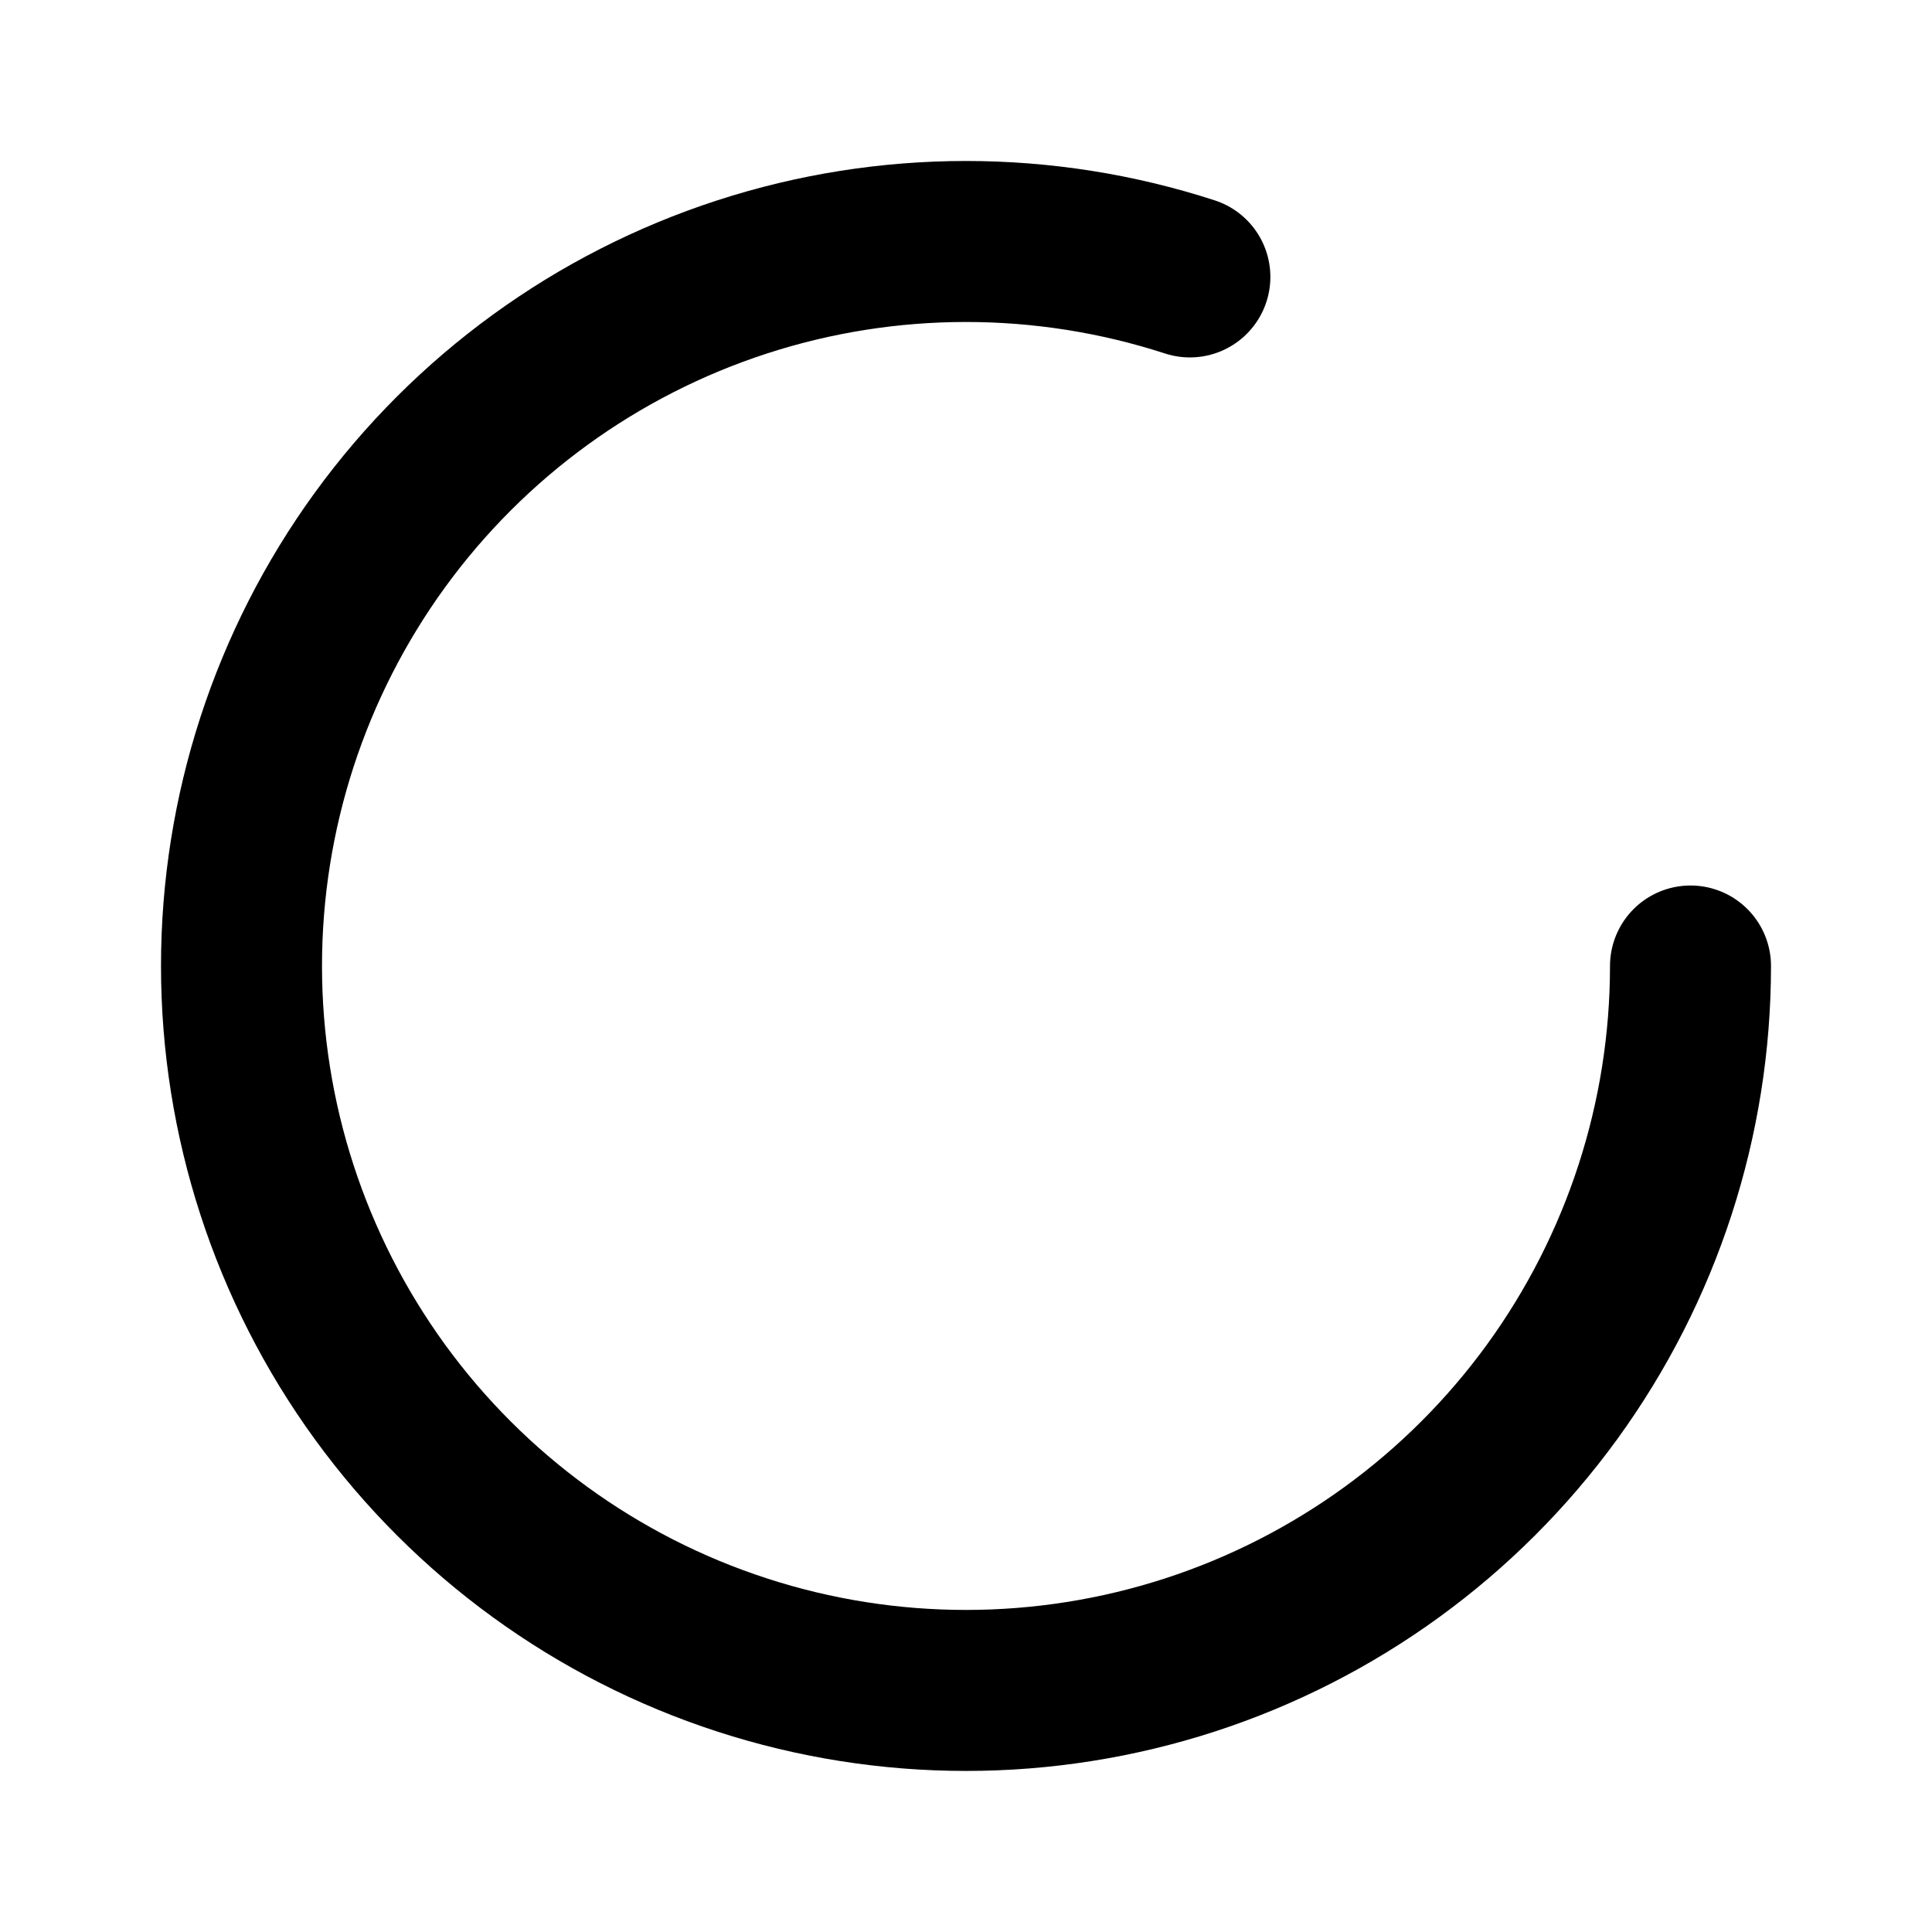
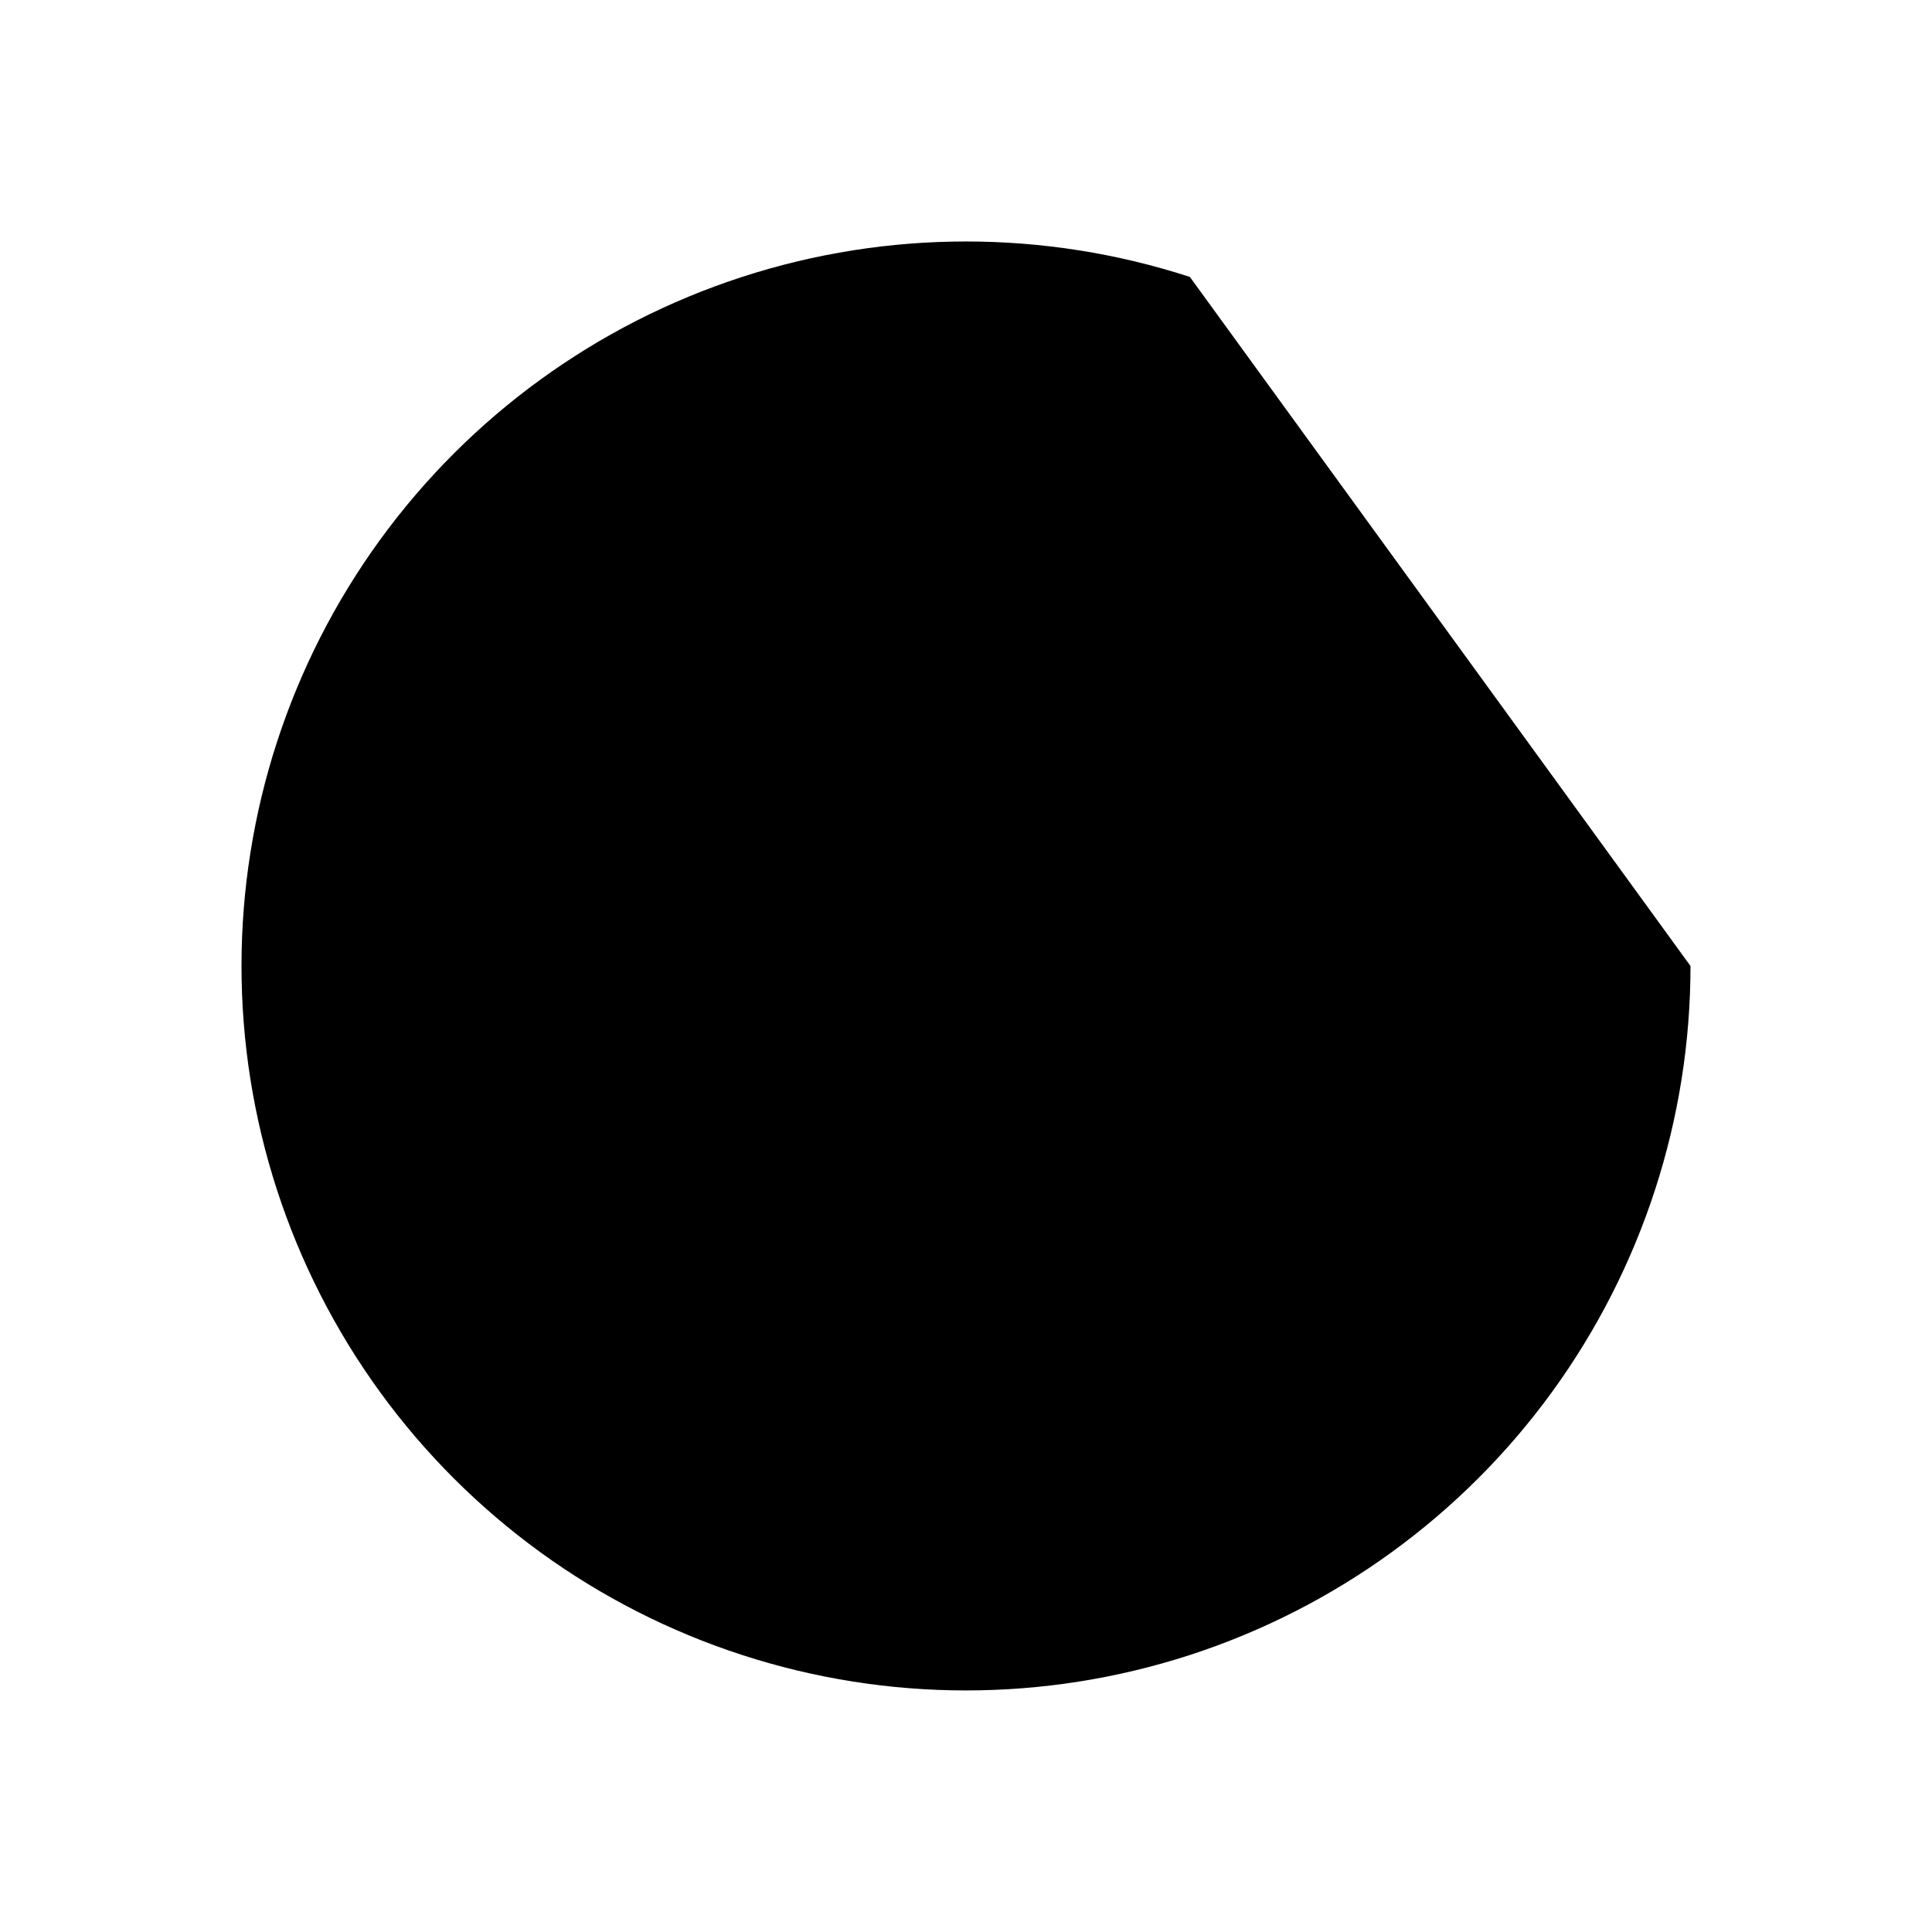
- <svg xmlns="http://www.w3.org/2000/svg" width="24" height="24" viewBox="0 0 24 24" fill="none">
-   <path d="M21 12C21 13.9 20.398 15.752 19.281 17.29C18.164 18.827 16.588 19.972 14.781 20.559C12.973 21.146 11.026 21.146 9.219 20.559C7.411 19.972 5.836 18.827 4.719 17.29C3.602 15.752 3 13.9 3 11.999C3 10.099 3.602 8.247 4.719 6.709C5.836 5.172 7.411 4.027 9.219 3.44C11.026 2.853 12.973 2.853 14.781 3.44" stroke="black" stroke-width="2" stroke-linecap="round" stroke-linejoin="round" />
+ <svg xmlns="http://www.w3.org/2000/svg" width="24" height="24" viewBox="0 0 24 24">
+   <path d="M21 12C21 13.9 20.398 15.752 19.281 17.29C18.164 18.827 16.588 19.972 14.781 20.559C12.973 21.146 11.026 21.146 9.219 20.559C7.411 19.972 5.836 18.827 4.719 17.29C3.602 15.752 3 13.9 3 11.999C3 10.099 3.602 8.247 4.719 6.709C5.836 5.172 7.411 4.027 9.219 3.44C11.026 2.853 12.973 2.853 14.781 3.44" stroke-width="2" stroke-linecap="round" stroke-linejoin="round" />
</svg>
